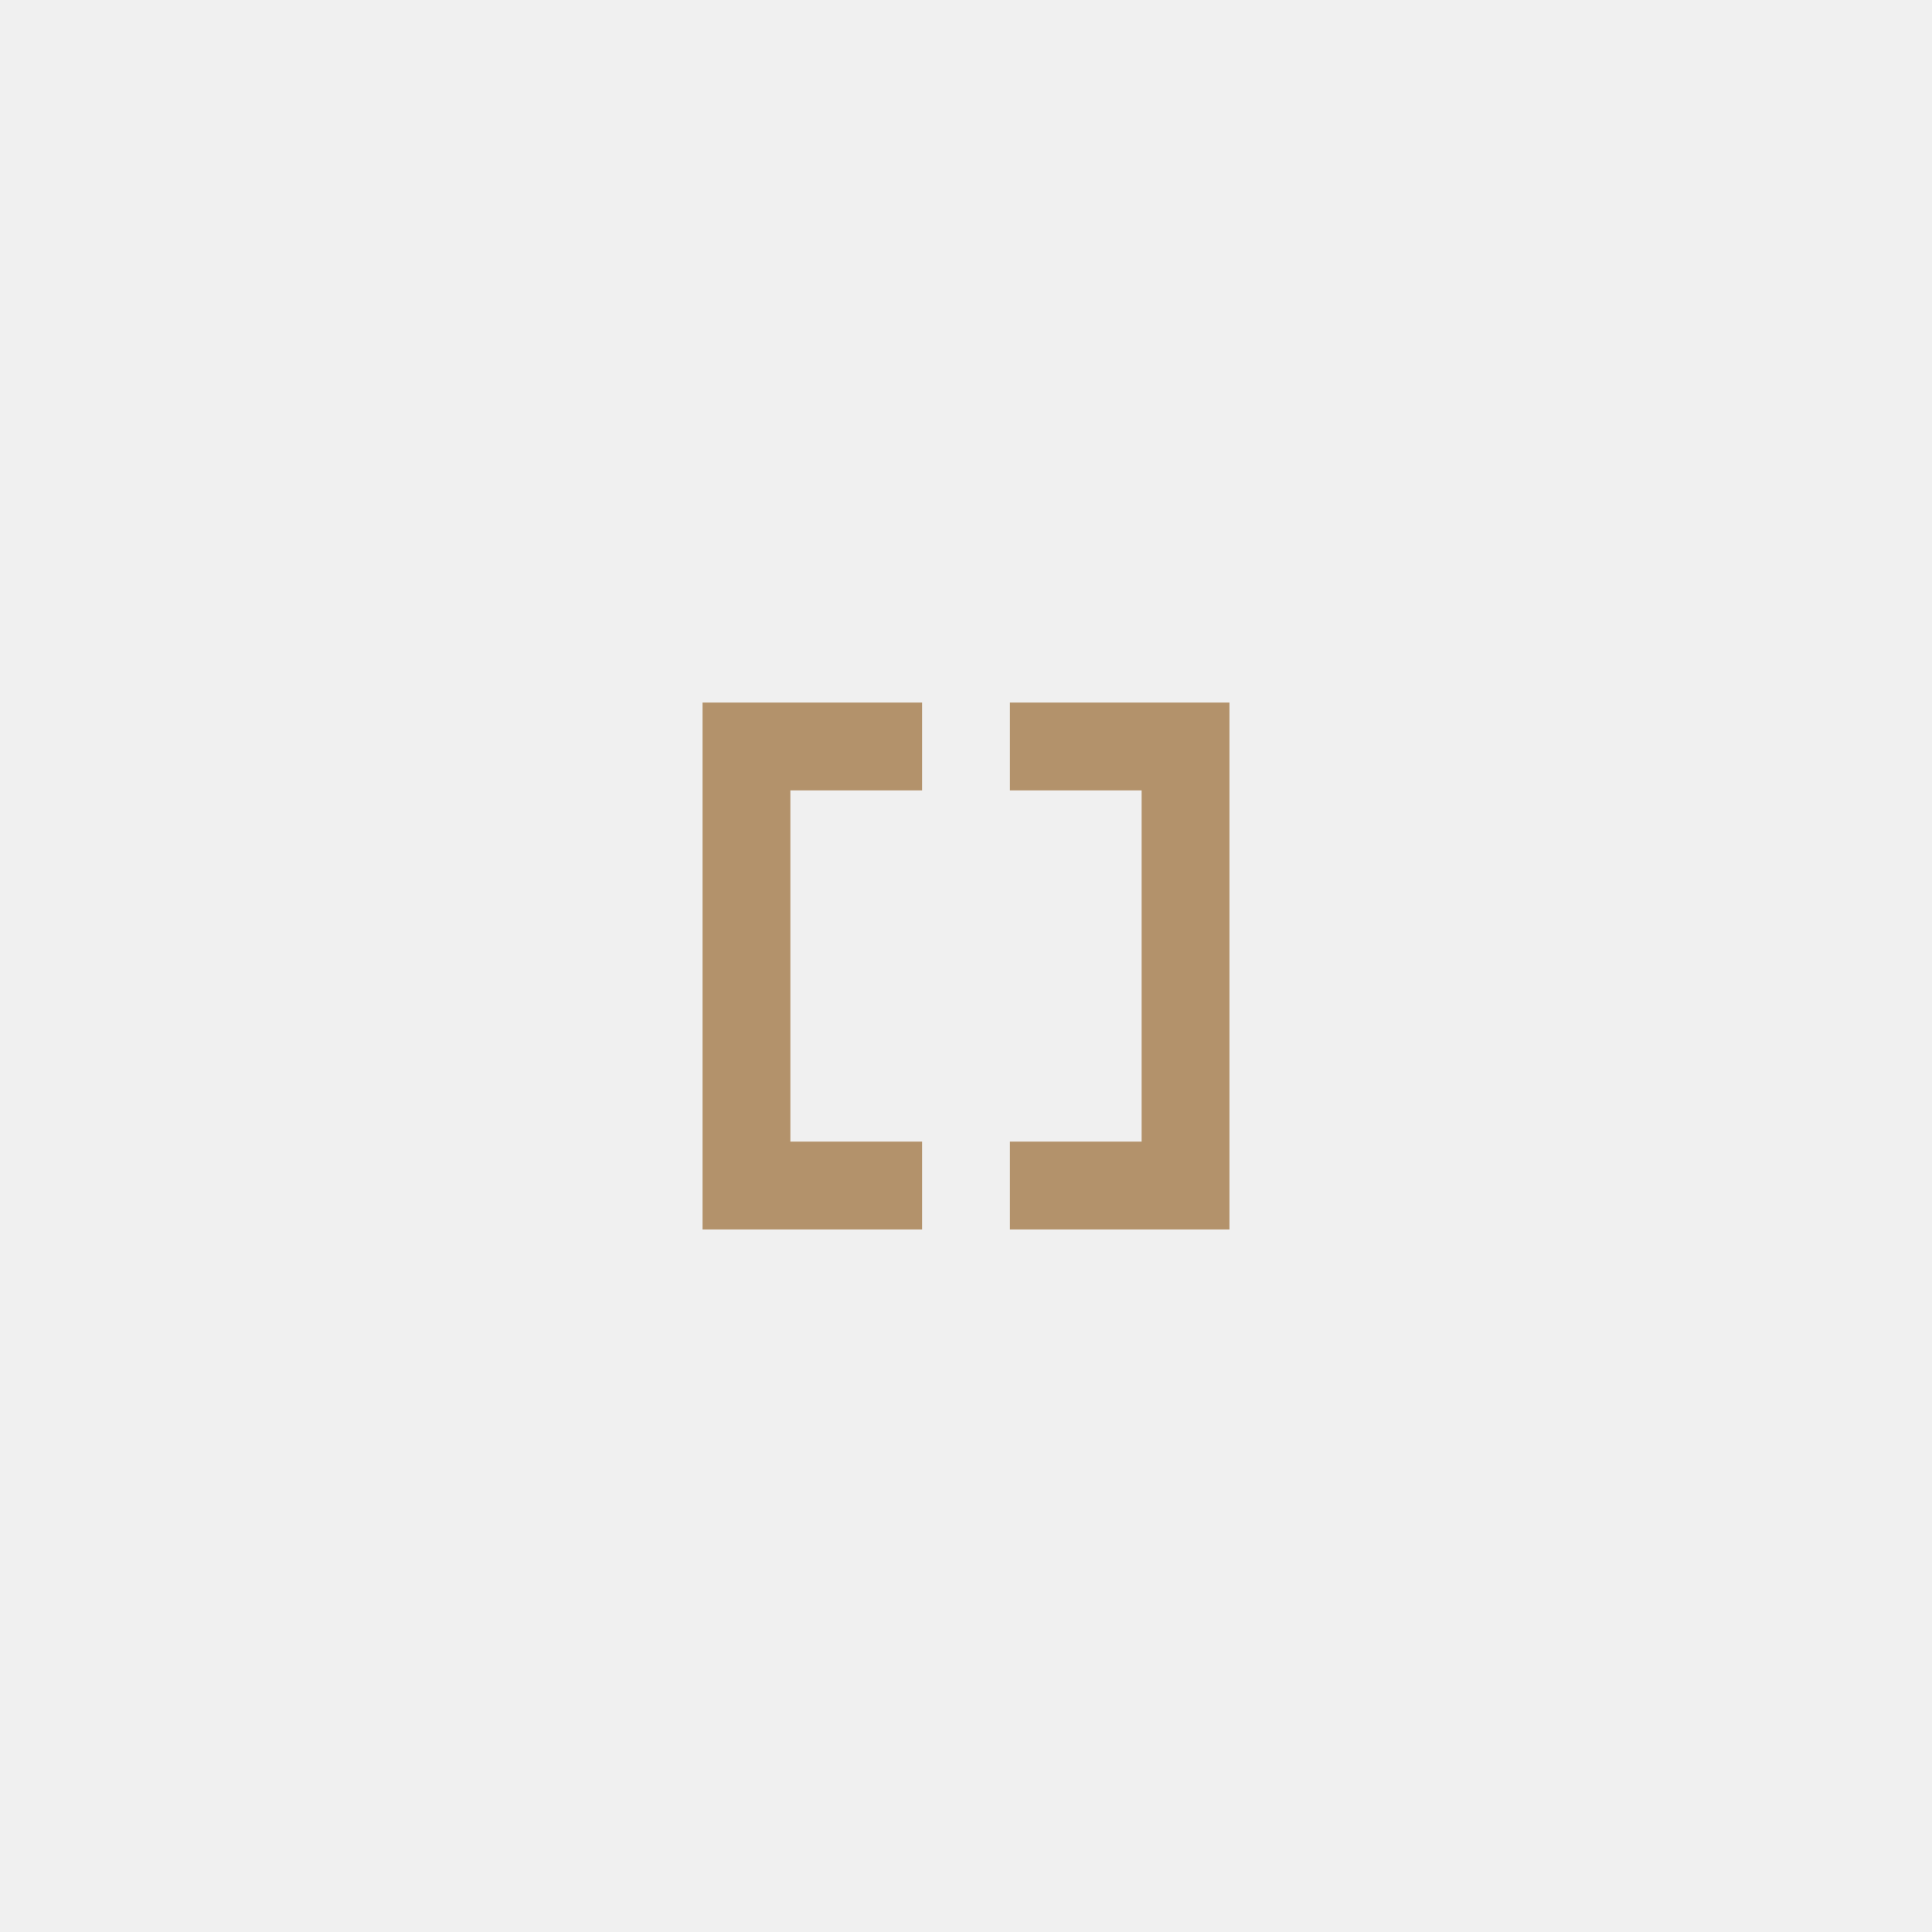
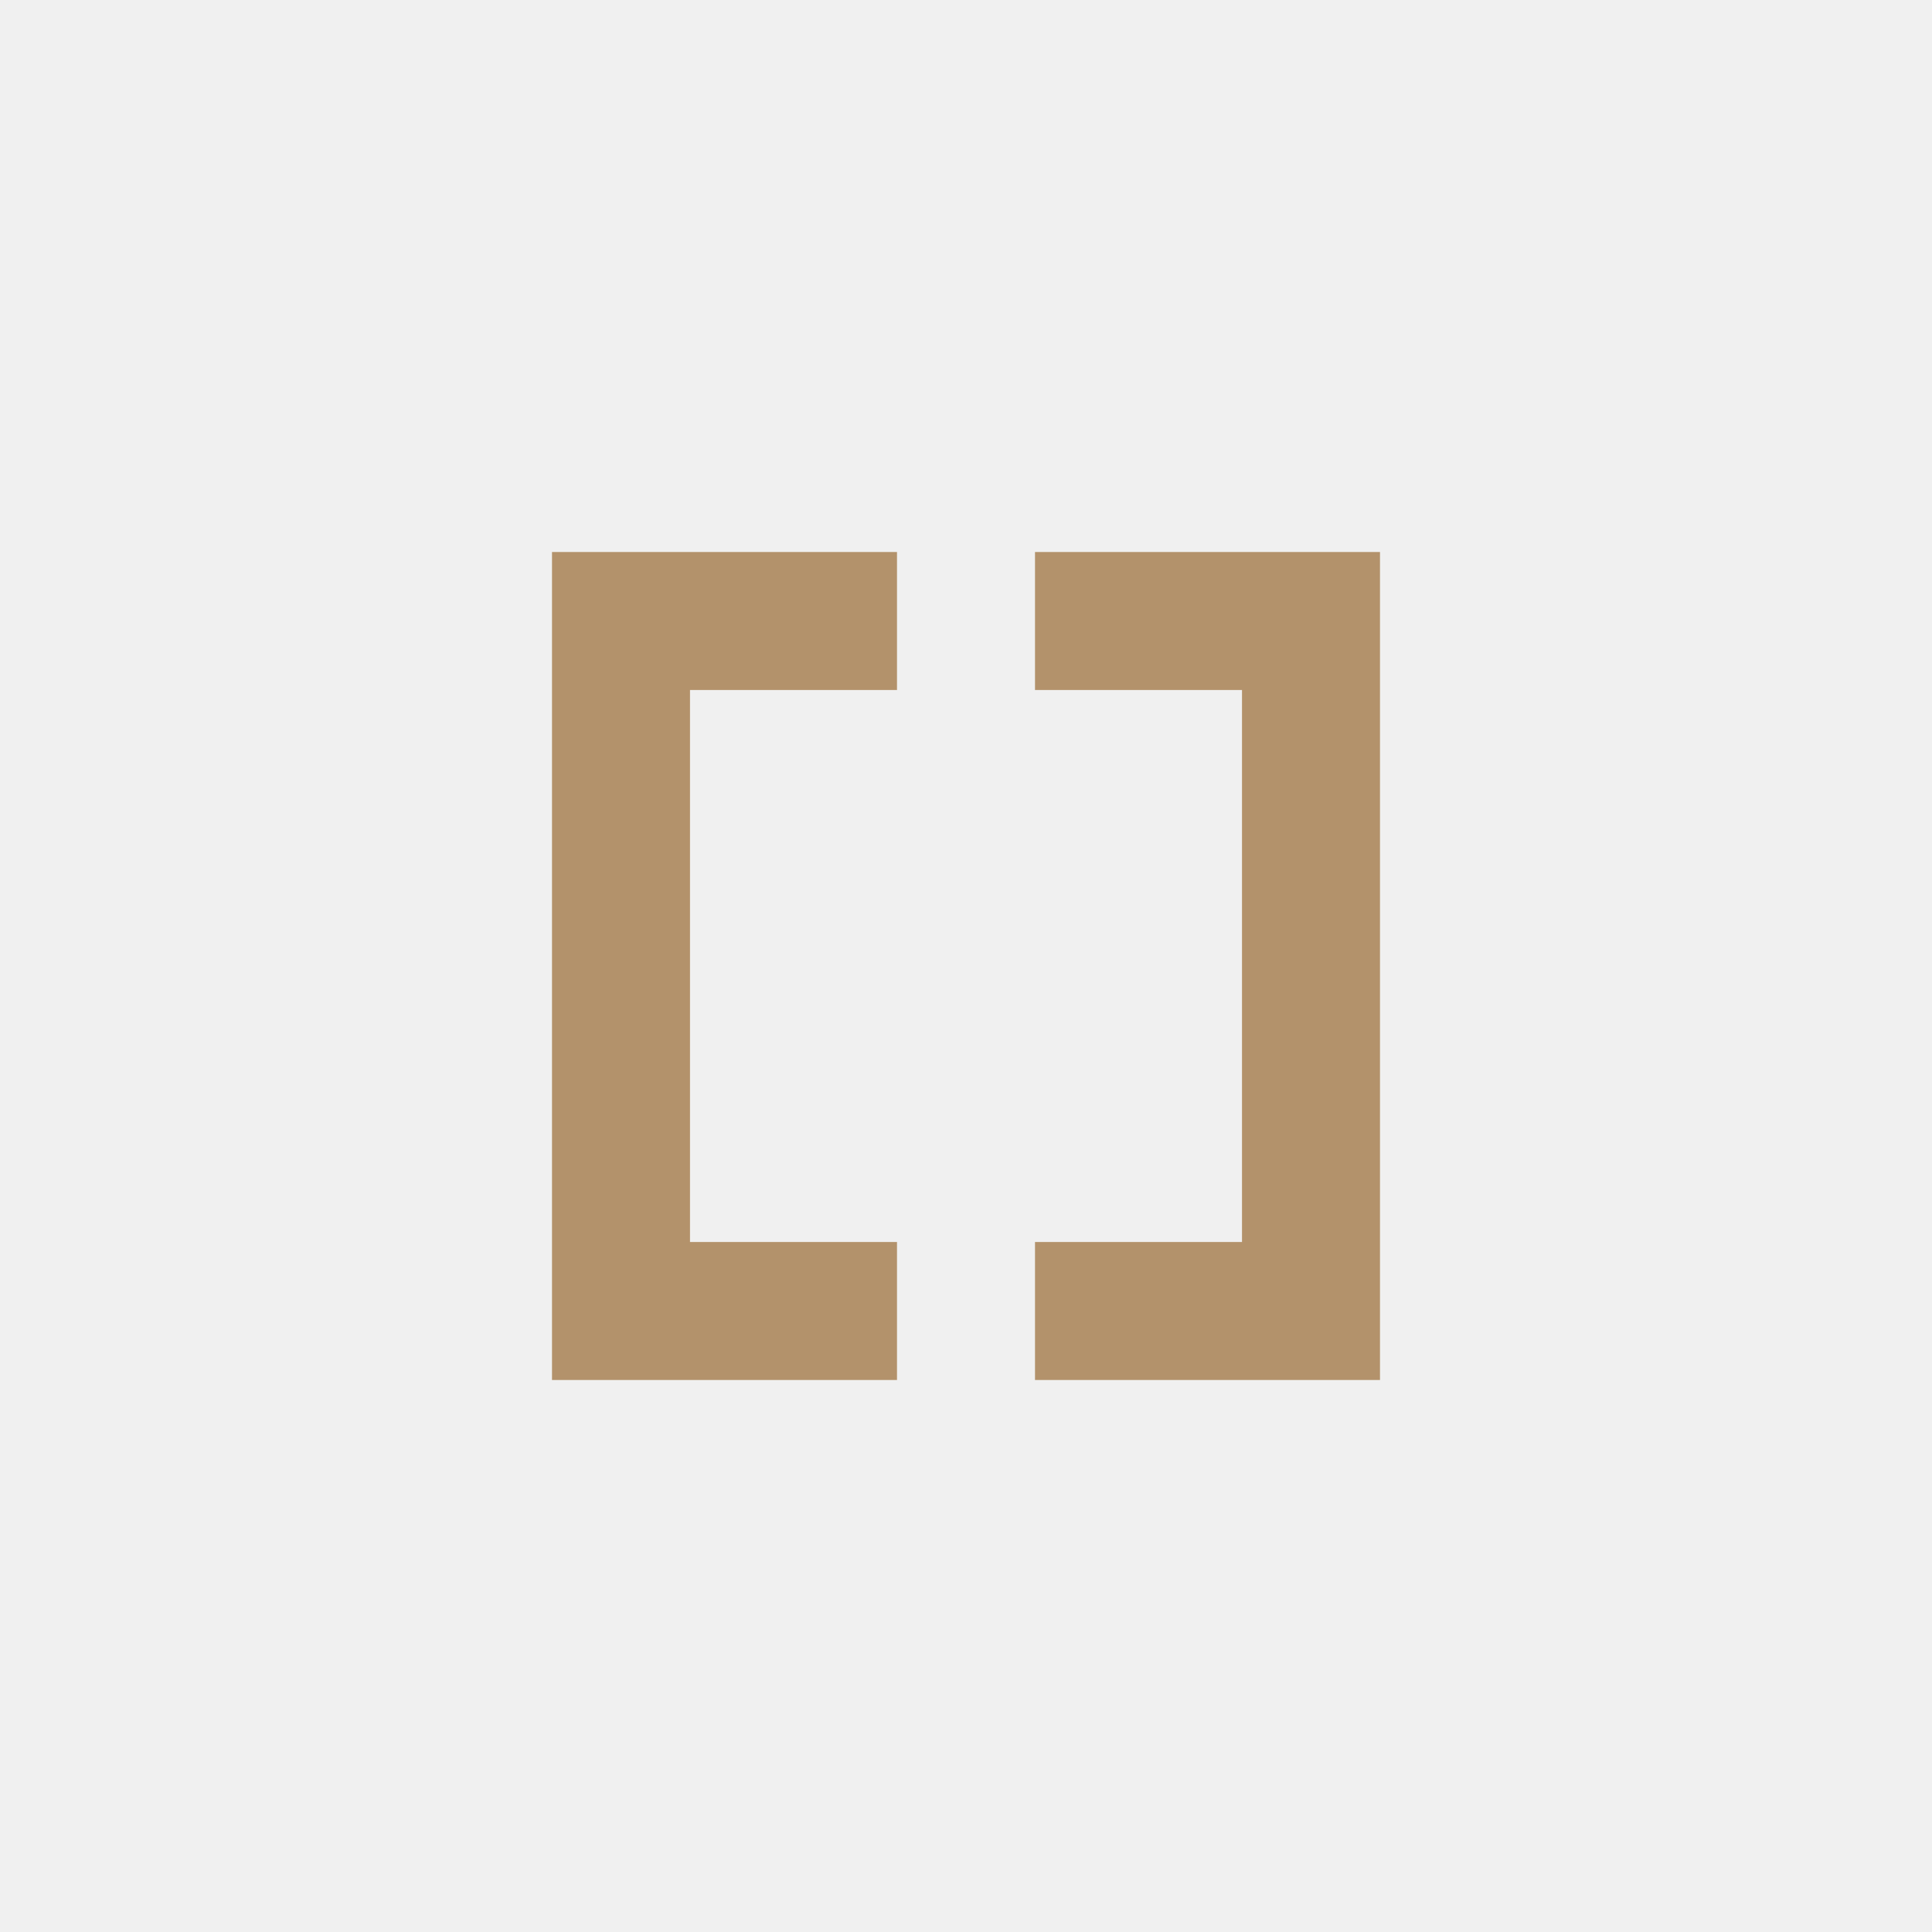
- <svg xmlns="http://www.w3.org/2000/svg" width="44" height="44" viewBox="0 0 44 44" fill="none">
-   <path d="M21 17H17V27H21" stroke="#B3926B" stroke-width="2" />
-   <path d="M23 17H27V27H23" stroke="#B3926B" stroke-width="2" />
+ <svg xmlns="http://www.w3.org/2000/svg" width="28" height="28" viewBox="0 0 28 28" fill="none">
+   <g clip-path="url(#clip0_400_42558)">
+     <path d="M13 9H9V19H13" stroke="#B3926B" stroke-width="2" />
+     <path d="M15 9H19V19H15" stroke="#B3926B" stroke-width="2" />
+   </g>
+   <defs>
+     <clipPath id="clip0_400_42558">
+       <rect width="28" height="28" fill="white" />
+     </clipPath>
+   </defs>
</svg>
